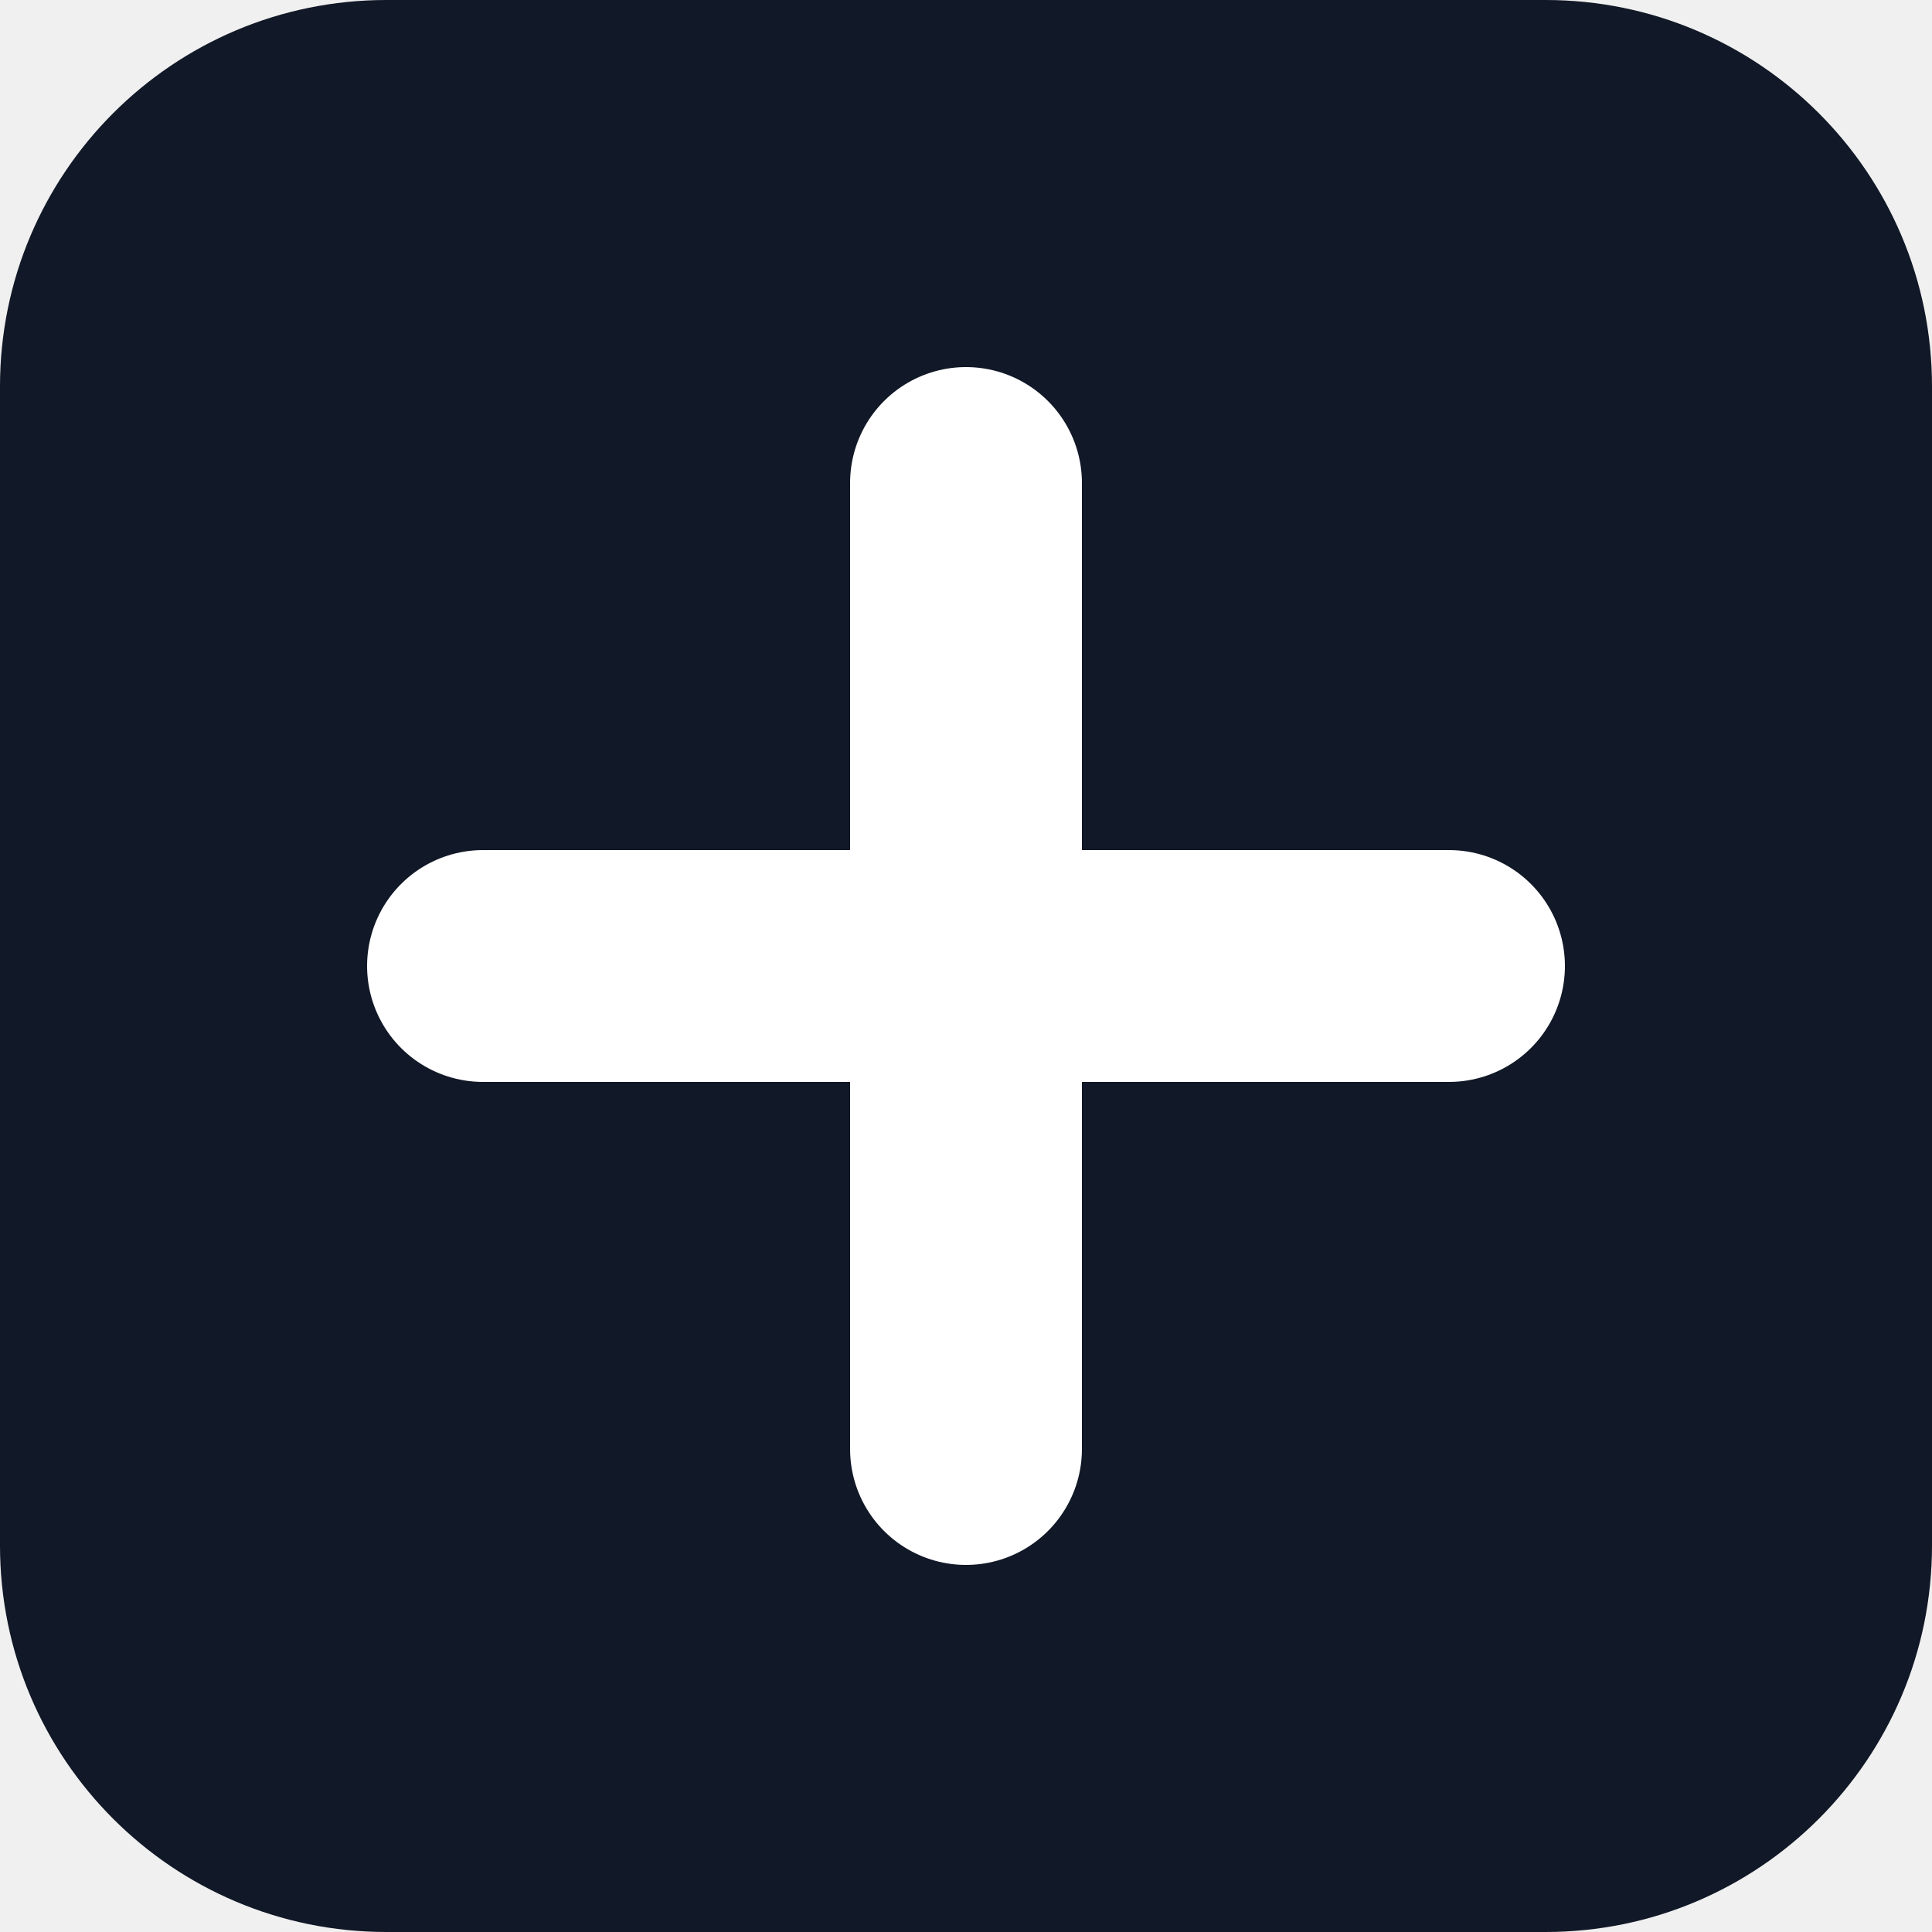
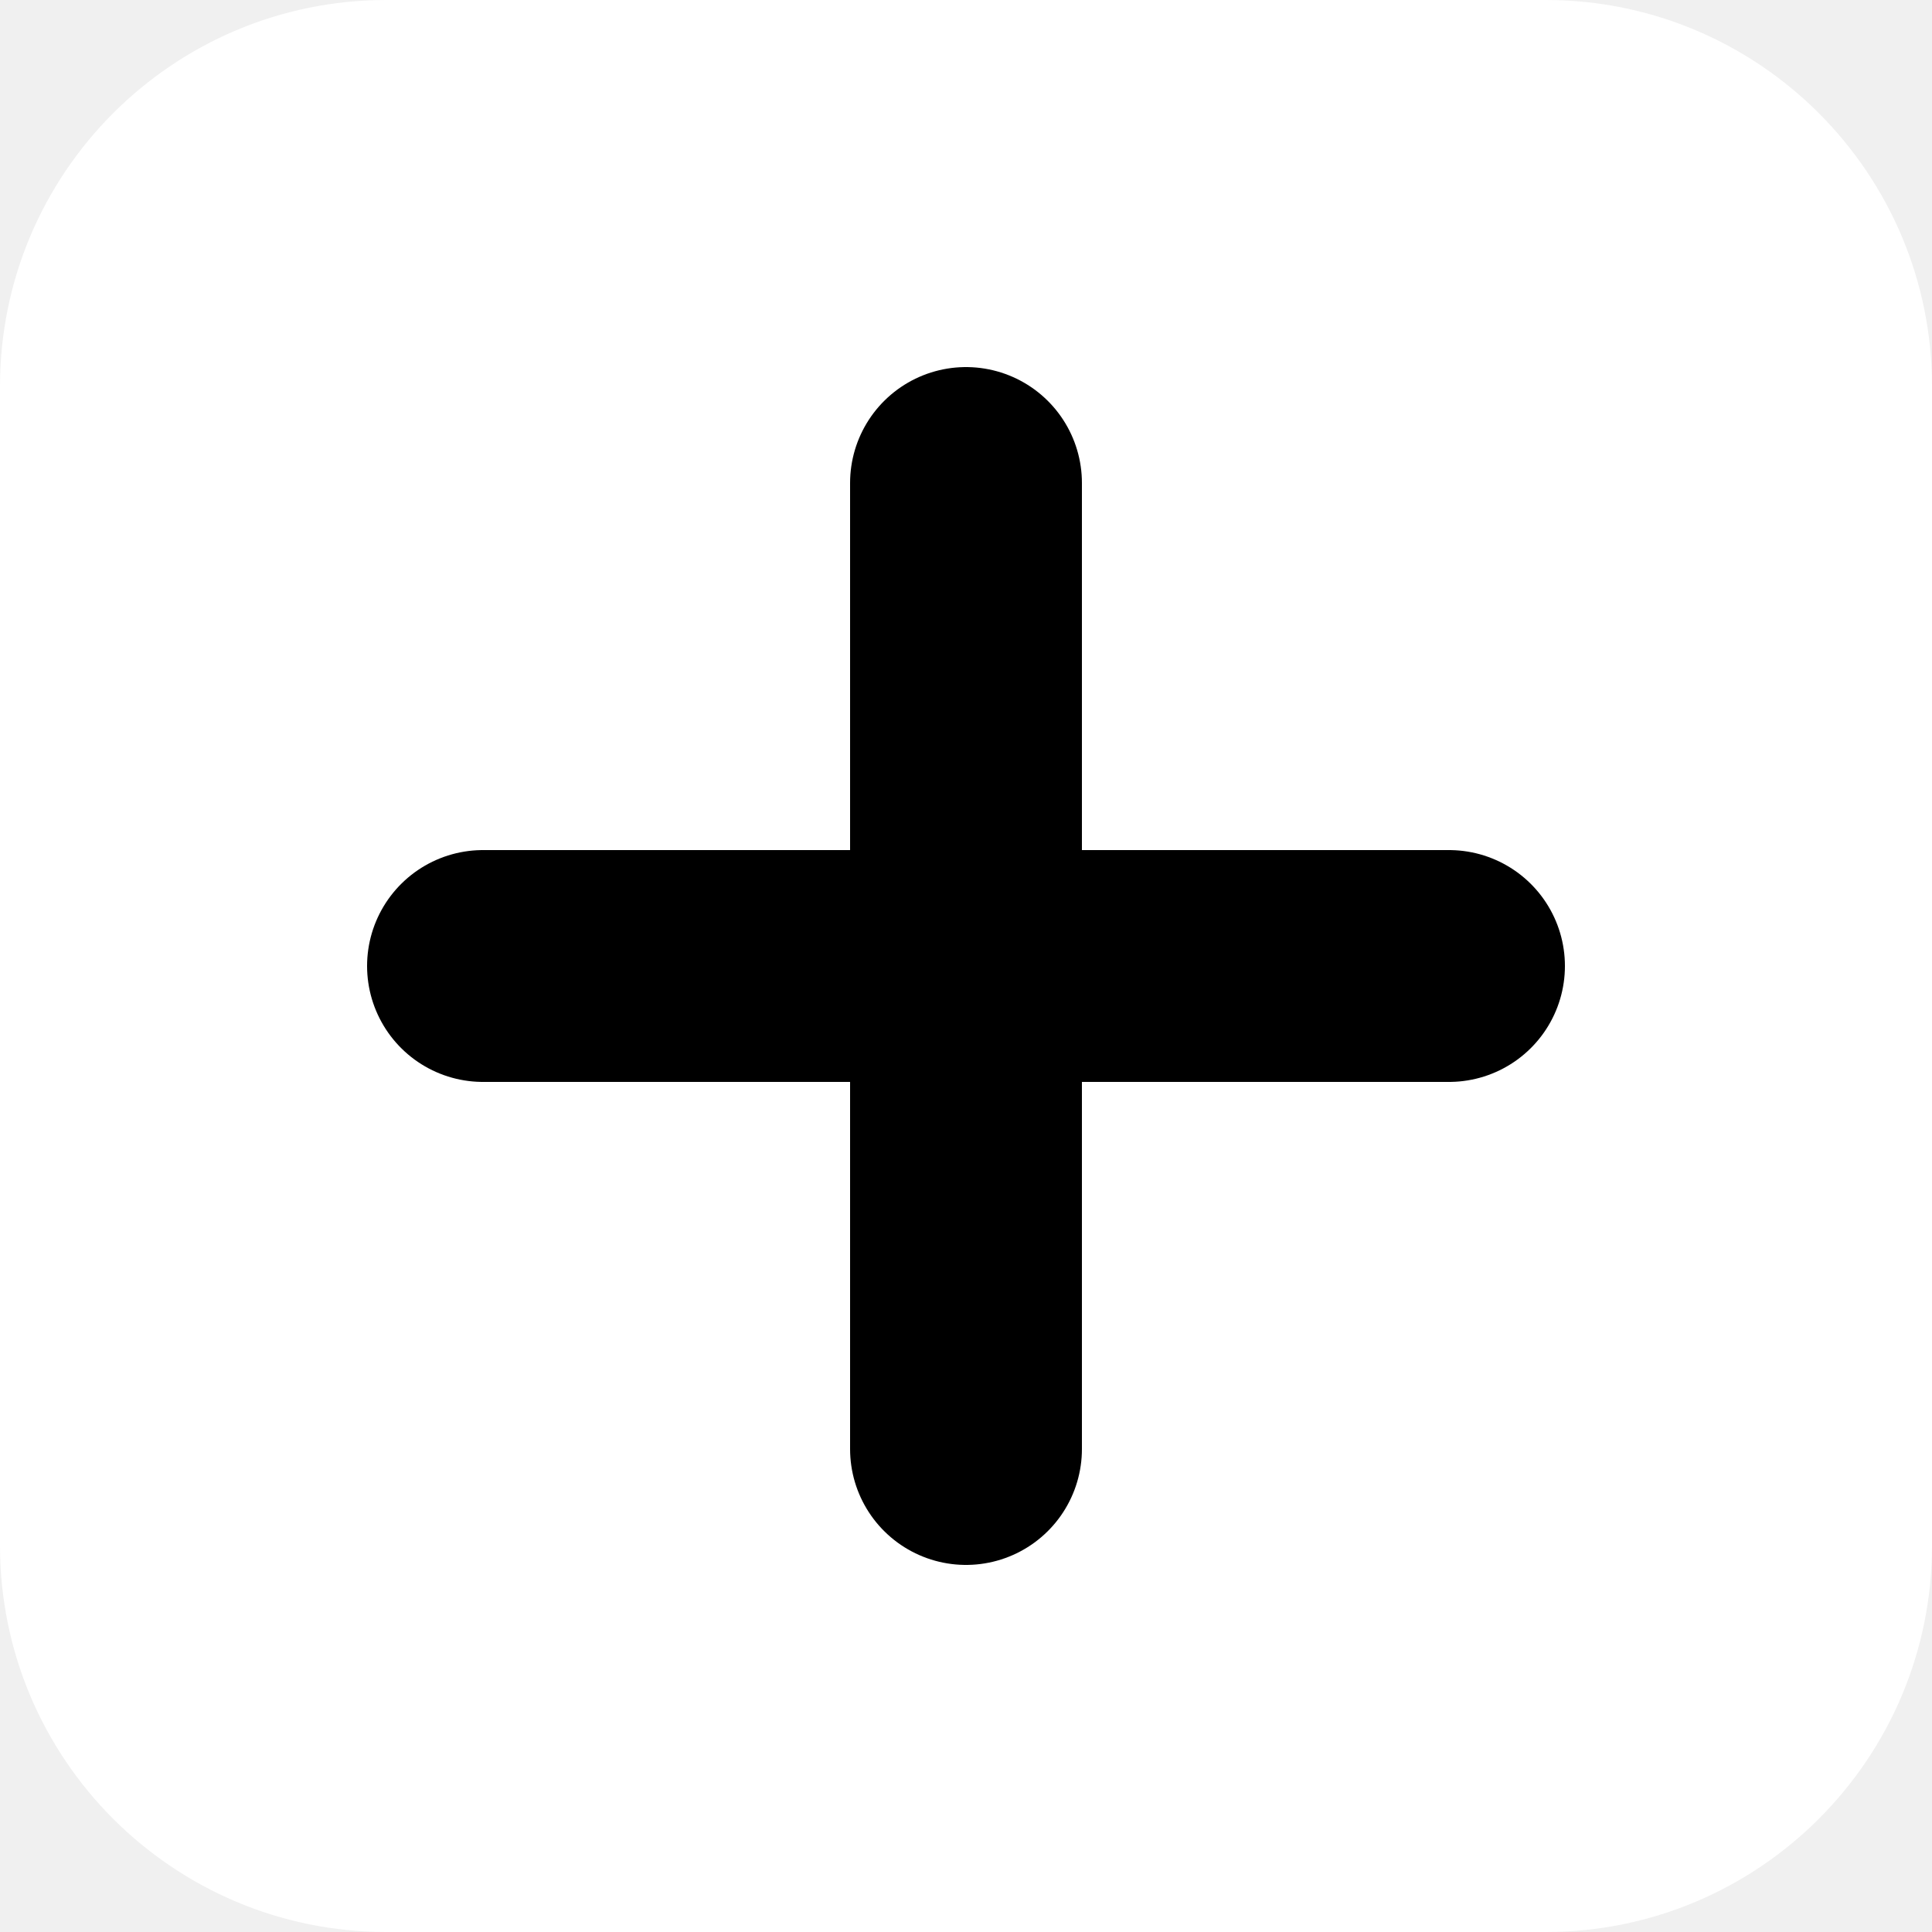
<svg xmlns="http://www.w3.org/2000/svg" viewBox="0 0 100 100">
-   <rect width="100" height="100" rx="20" fill="#111827" />
-   <line x1="50" y1="25" x2="50" y2="75" stroke="#ffffff" stroke-width="12" stroke-linecap="round" />
-   <line x1="25" y1="50" x2="75" y2="50" stroke="#ffffff" stroke-width="12" stroke-linecap="round" />
+   <rect width="100" height="100" rx="20" fill="#ffffff" />
+   <line x1="50" y1="25" x2="50" y2="75" stroke="#000000" stroke-width="12" stroke-linecap="round" />
+   <line x1="25" y1="50" x2="75" y2="50" stroke="#000000" stroke-width="12" stroke-linecap="round" />
</svg>
